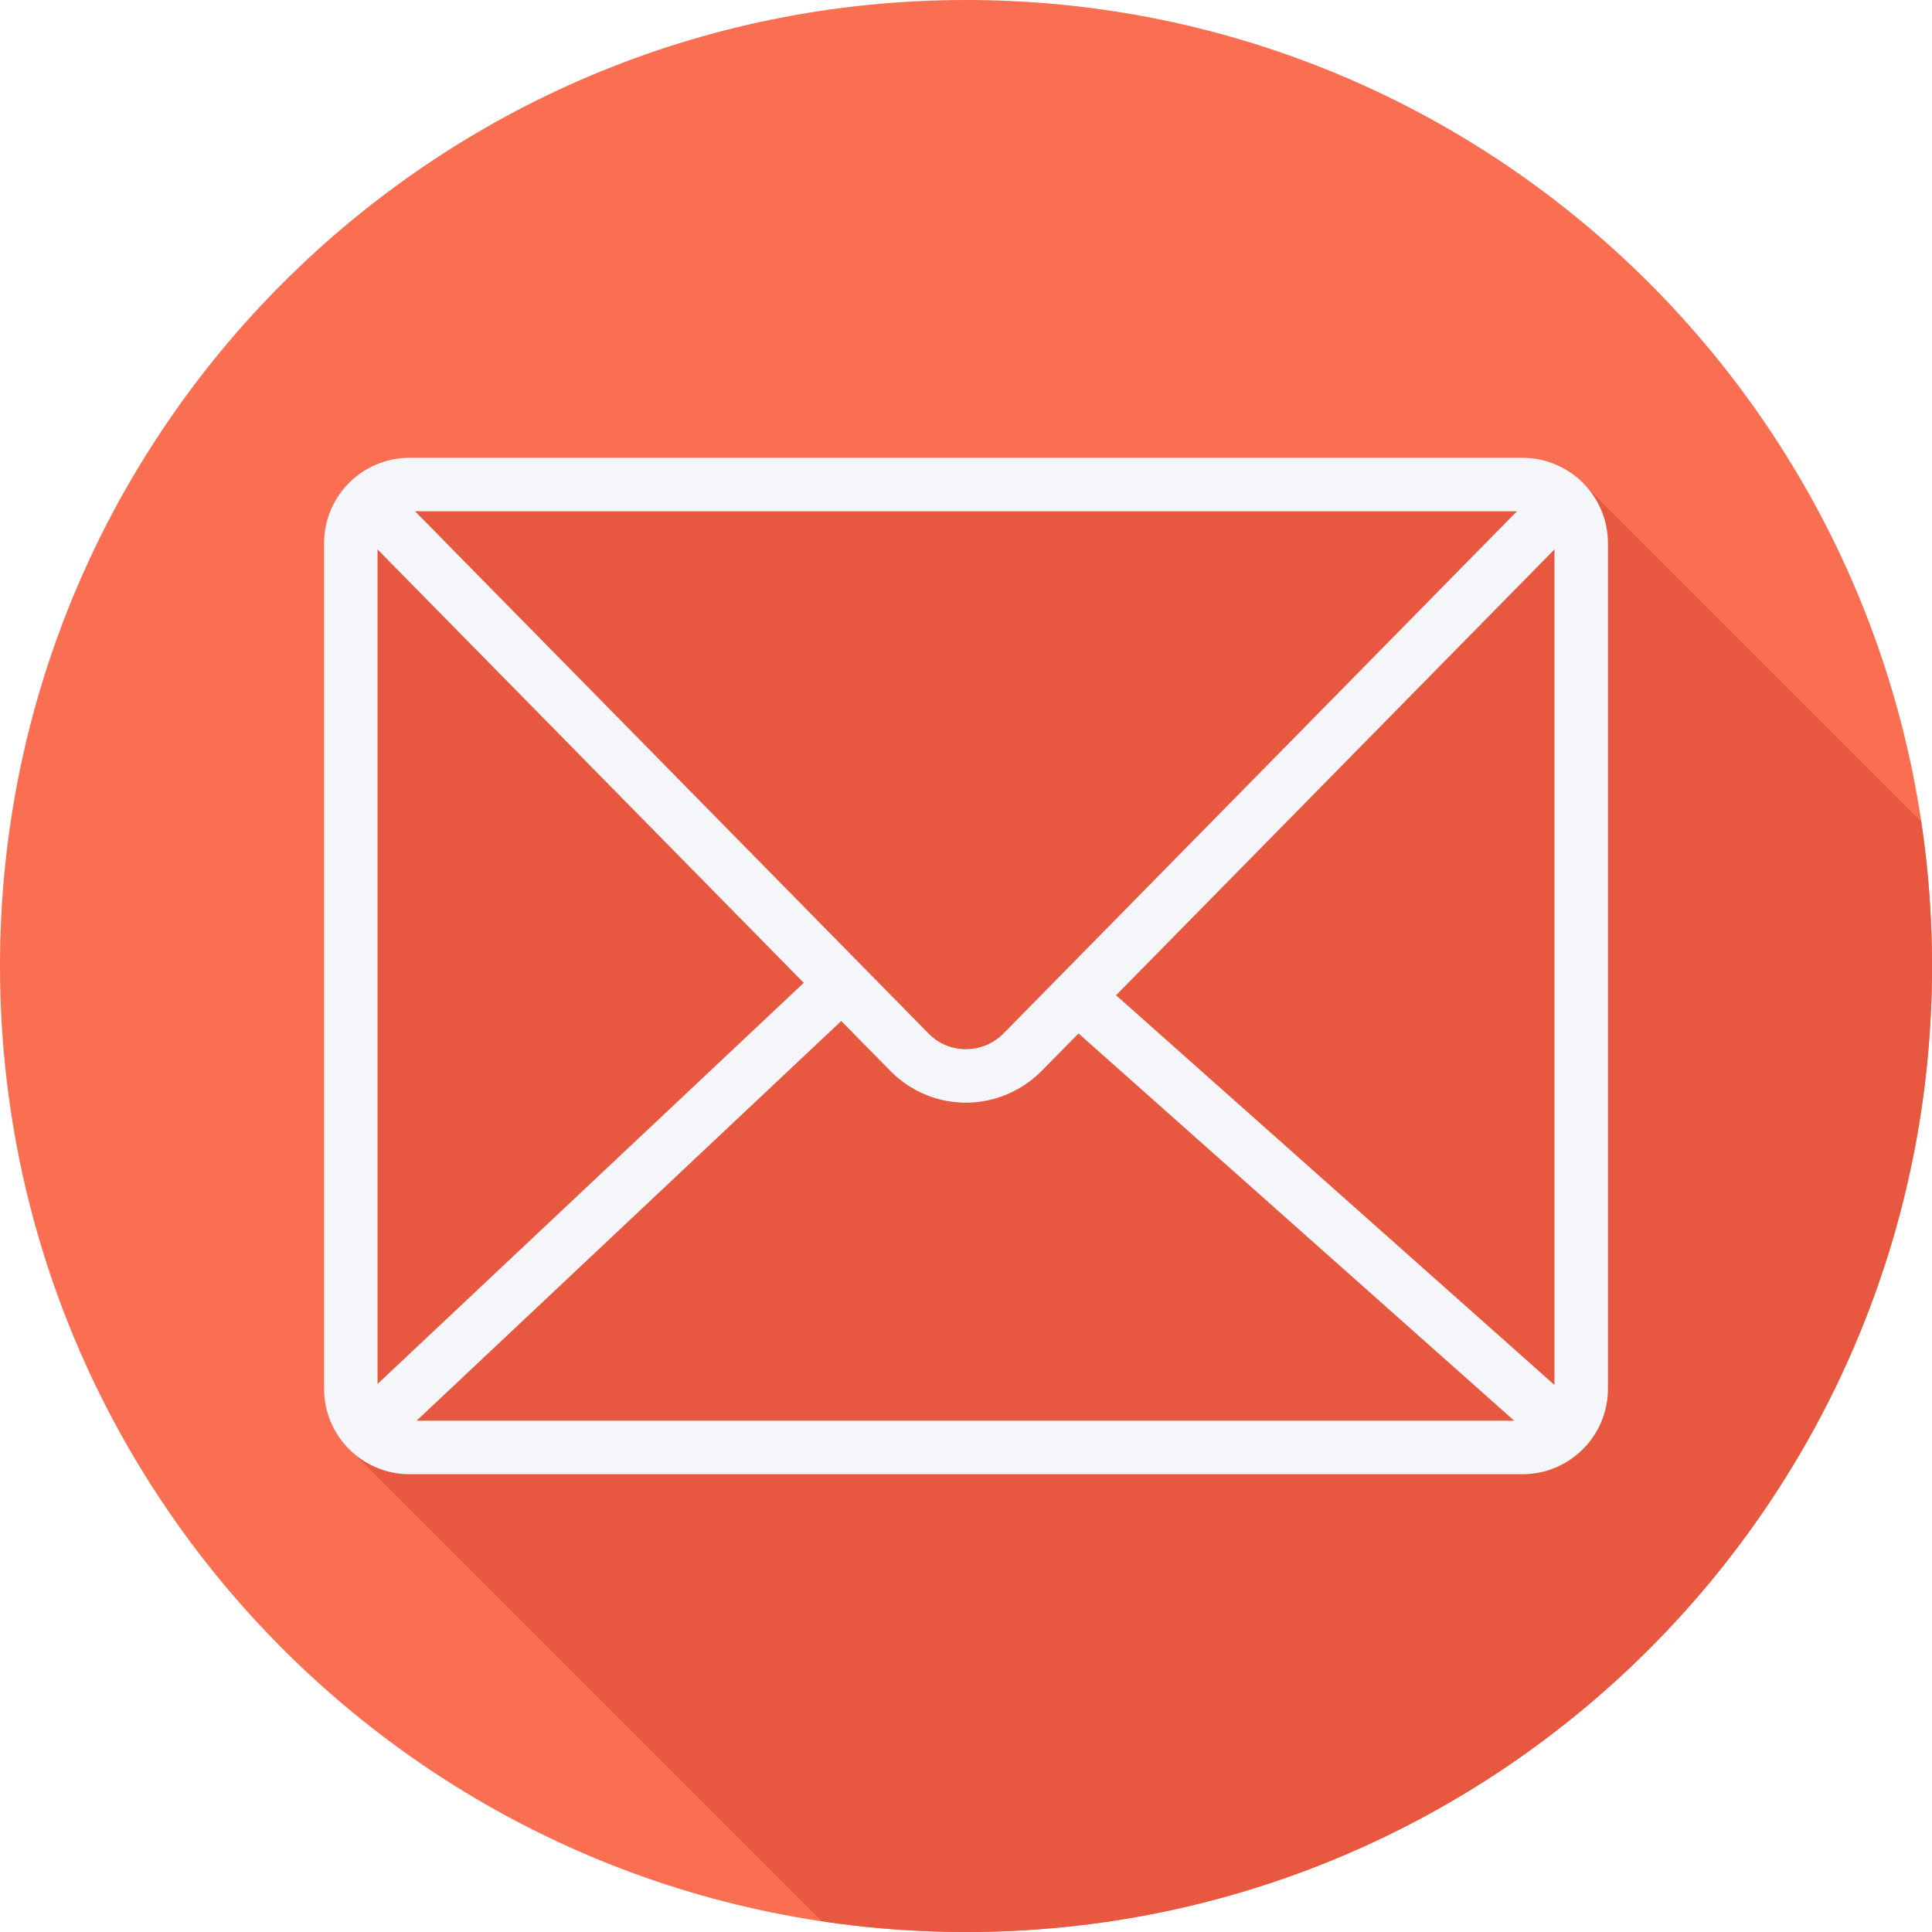
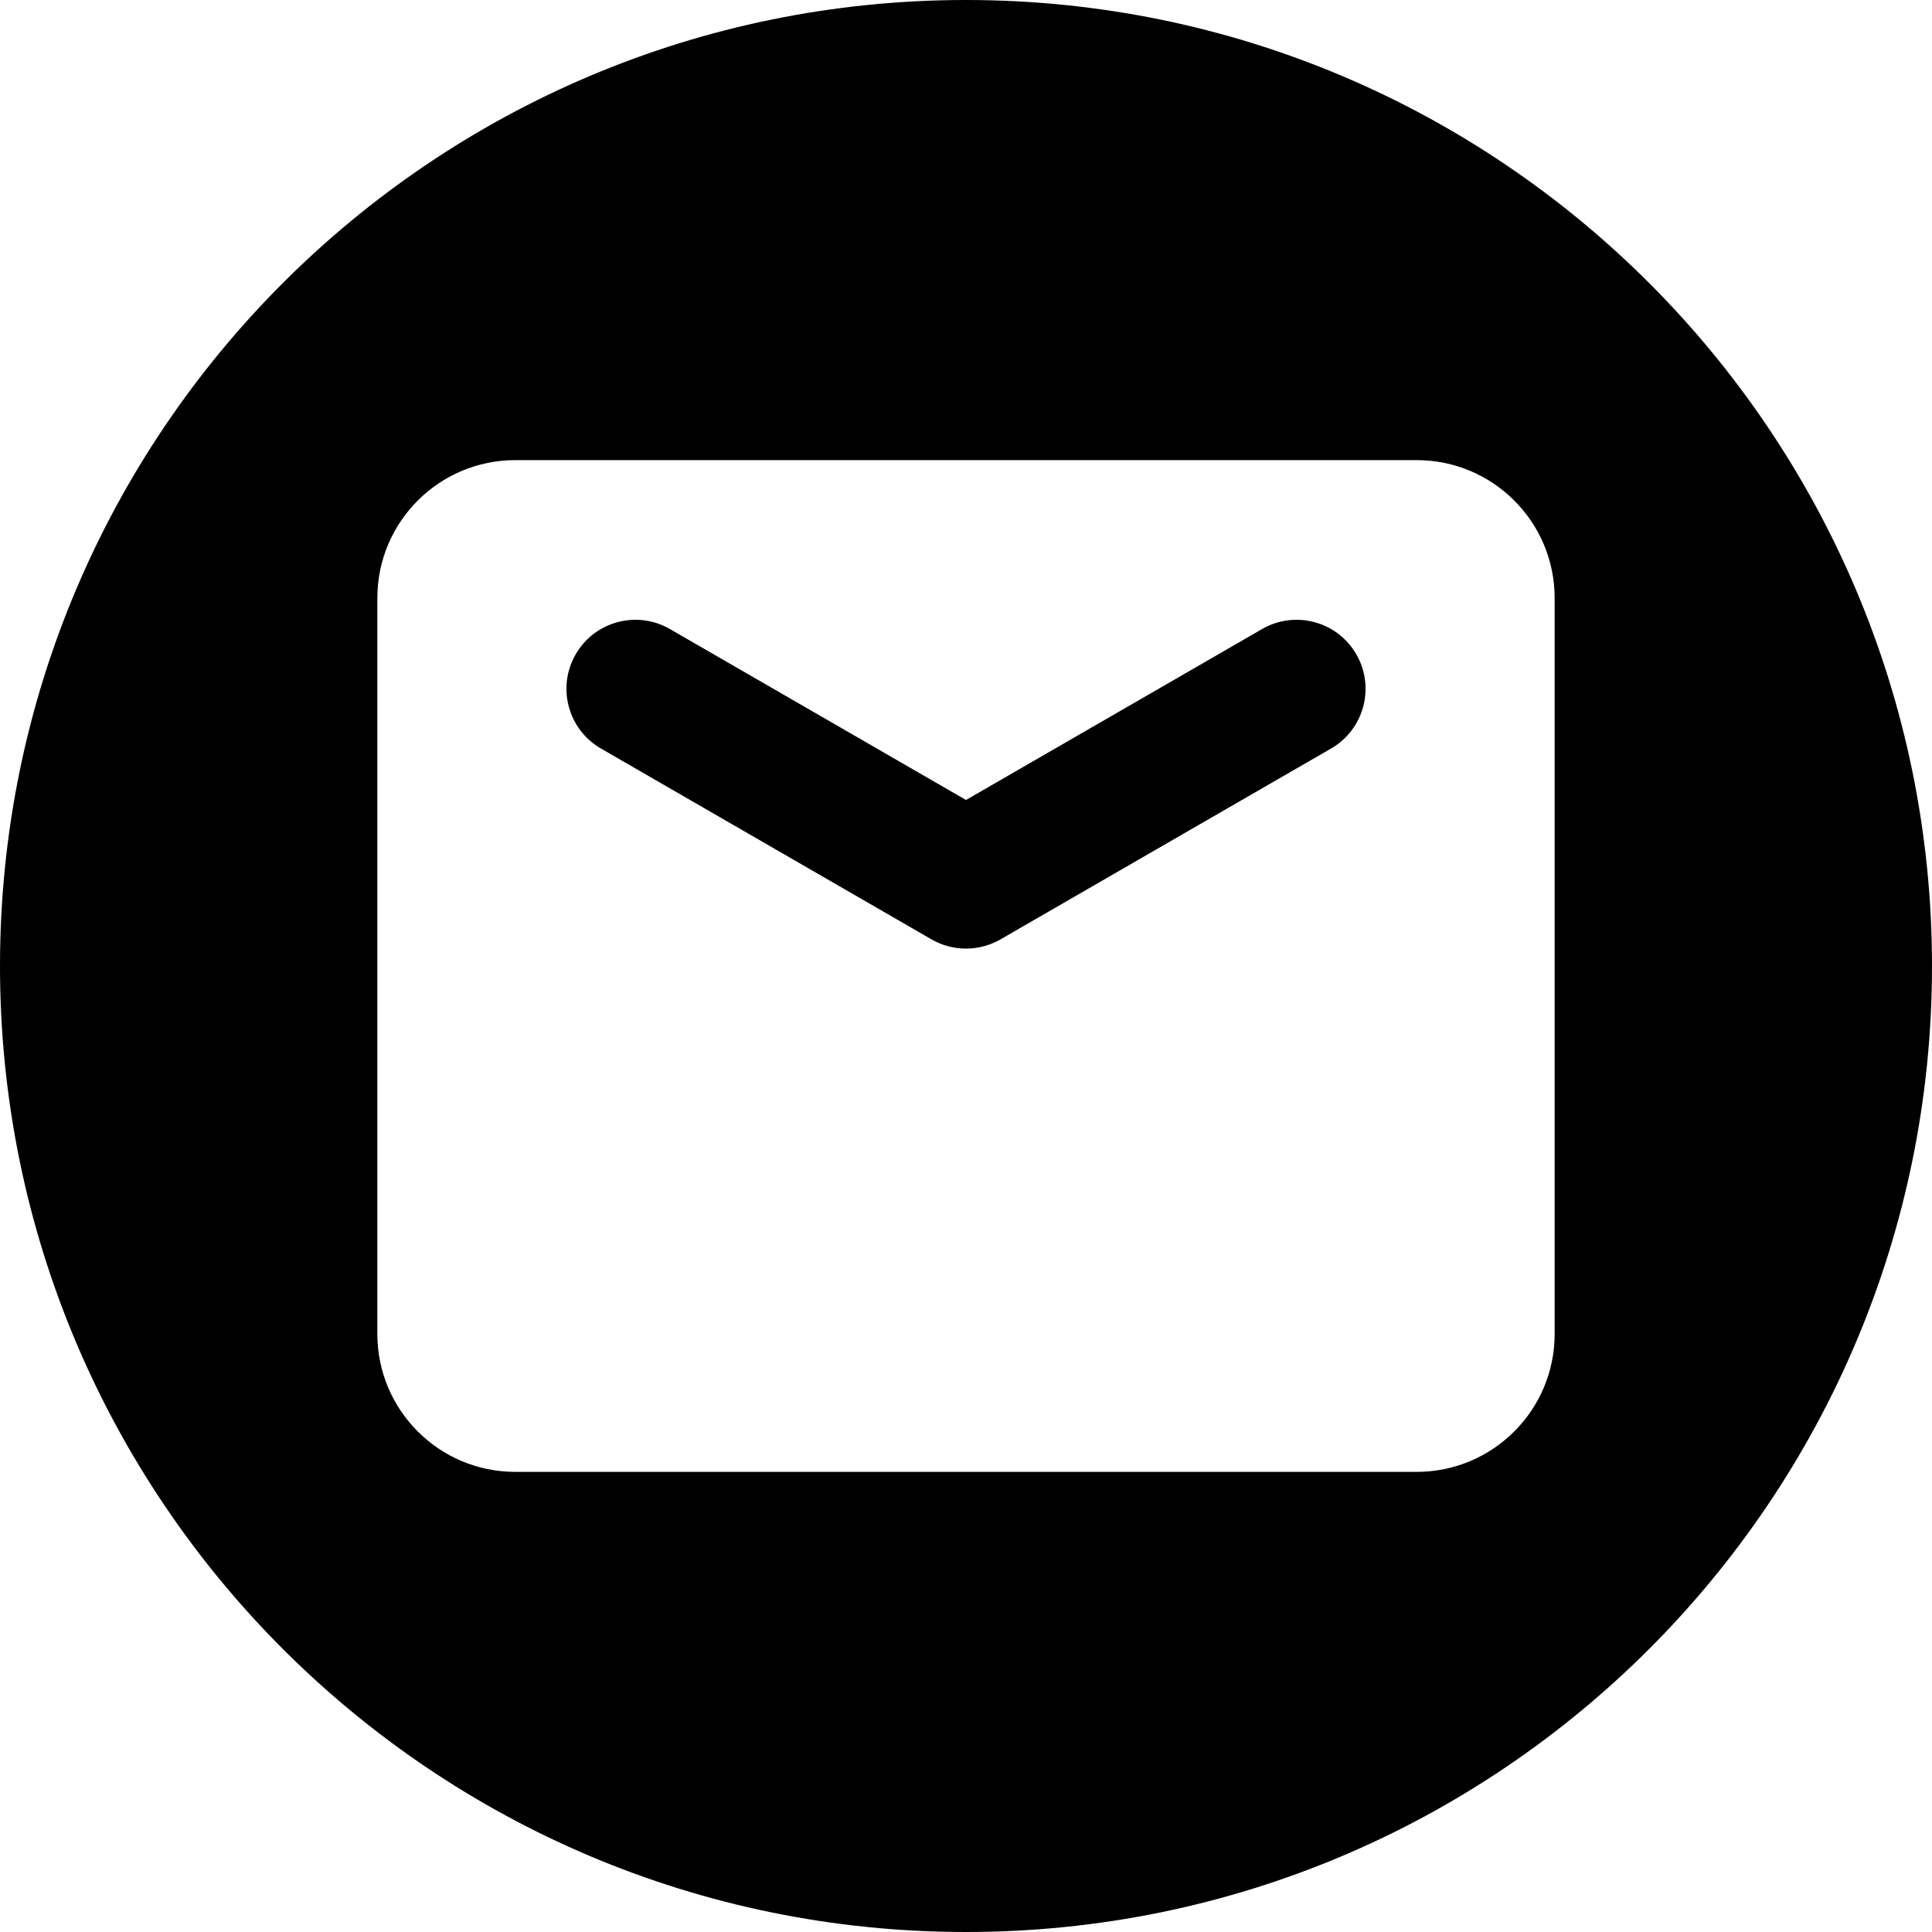
- <svg xmlns="http://www.w3.org/2000/svg" height="800px" width="800px" version="1.1" id="Layer_1" viewBox="0 0 512 512" xml:space="preserve">
-   <path style="fill:#FA6E51;" d="M512,256.006C512,397.402,397.394,512.004,256.004,512C114.606,512.004,0,397.402,0,256.006  C-0.007,114.61,114.606,0,256.004,0C397.394,0,512,114.614,512,256.006z" />
-   <path style="fill:#E8573F;" d="M512,256.005c0-13.015-0.987-25.798-2.861-38.291c-0.14-0.138-0.272-0.282-0.417-0.417  c-0.367-0.394-0.742-0.769-1.136-1.136c-0.368-0.395-87.19-87.217-87.585-87.585c-4.134-4.437-9.981-7.258-16.511-7.258H108.51  c-12.481,0-22.633,10.148-22.633,22.629v224.103c0,6.529,2.82,12.373,7.258,16.507c0.368,0.395,0.743,0.771,1.139,1.139  c0.367,0.395,122.45,122.476,122.845,122.843c0.194,0.208,0.399,0.4,0.599,0.599c12.492,1.873,25.274,2.86,38.288,2.86  C397.394,512.004,512,397.401,512,256.005z" />
-   <path style="fill:#F4F6F9;" d="M403.49,121.319H108.51c-12.481,0-22.633,10.148-22.633,22.629v224.104  c0,12.481,10.151,22.629,22.633,22.629h294.981c12.481,0,22.633-10.148,22.633-22.629V143.949  C426.123,131.468,415.971,121.319,403.49,121.319z M100.053,145.605l112.945,114.859L100.053,366.766V145.605z M265.76,274.061  c-5.466,5.302-14.038,5.302-19.399,0.117L109.995,135.497h292.011L265.76,274.061z M222.945,270.579l13.429,13.658  c5.486,5.316,12.523,7.982,19.58,7.982c7.095,0,14.211-2.692,19.791-8.099l10.074-10.244l115.459,102.63H110.4L222.945,270.579z   M295.771,263.754l116.176-118.148v221.415L295.771,263.754z" />
+ <svg xmlns="http://www.w3.org/2000/svg" fill="#000000" width="800px" height="800px" viewBox="0 0 512 512" id="_x30_1" version="1.1" xml:space="preserve">
+   <g>
+     <path d="M256,0C114.615,0,0,114.615,0,256s114.615,256,256,256s256-114.615,256-256S397.385,0,256,0z M412,353.5   c0,20.193-16.37,36.562-36.562,36.562H136.562c-20.193,0-36.562-16.37-36.562-36.562v-195c0-20.193,16.37-36.562,36.562-36.562   h238.875c20.193,0,36.562,16.37,36.562,36.562V353.5z" />
+     <path d="M334.463,166.703L256,212.004l-78.463-45.301c-8.744-5.048-19.924-2.052-24.973,6.691   c-5.048,8.744-2.052,19.924,6.691,24.973l87.604,50.578l0.001-0.002c2.777,1.6,5.936,2.443,9.139,2.448   c3.204-0.004,6.363-0.848,9.139-2.448l0.001,0.002l87.604-50.578c8.744-5.048,11.74-16.229,6.691-24.973   C354.388,164.651,343.207,161.655,334.463,166.703z" />
+   </g>
</svg>
